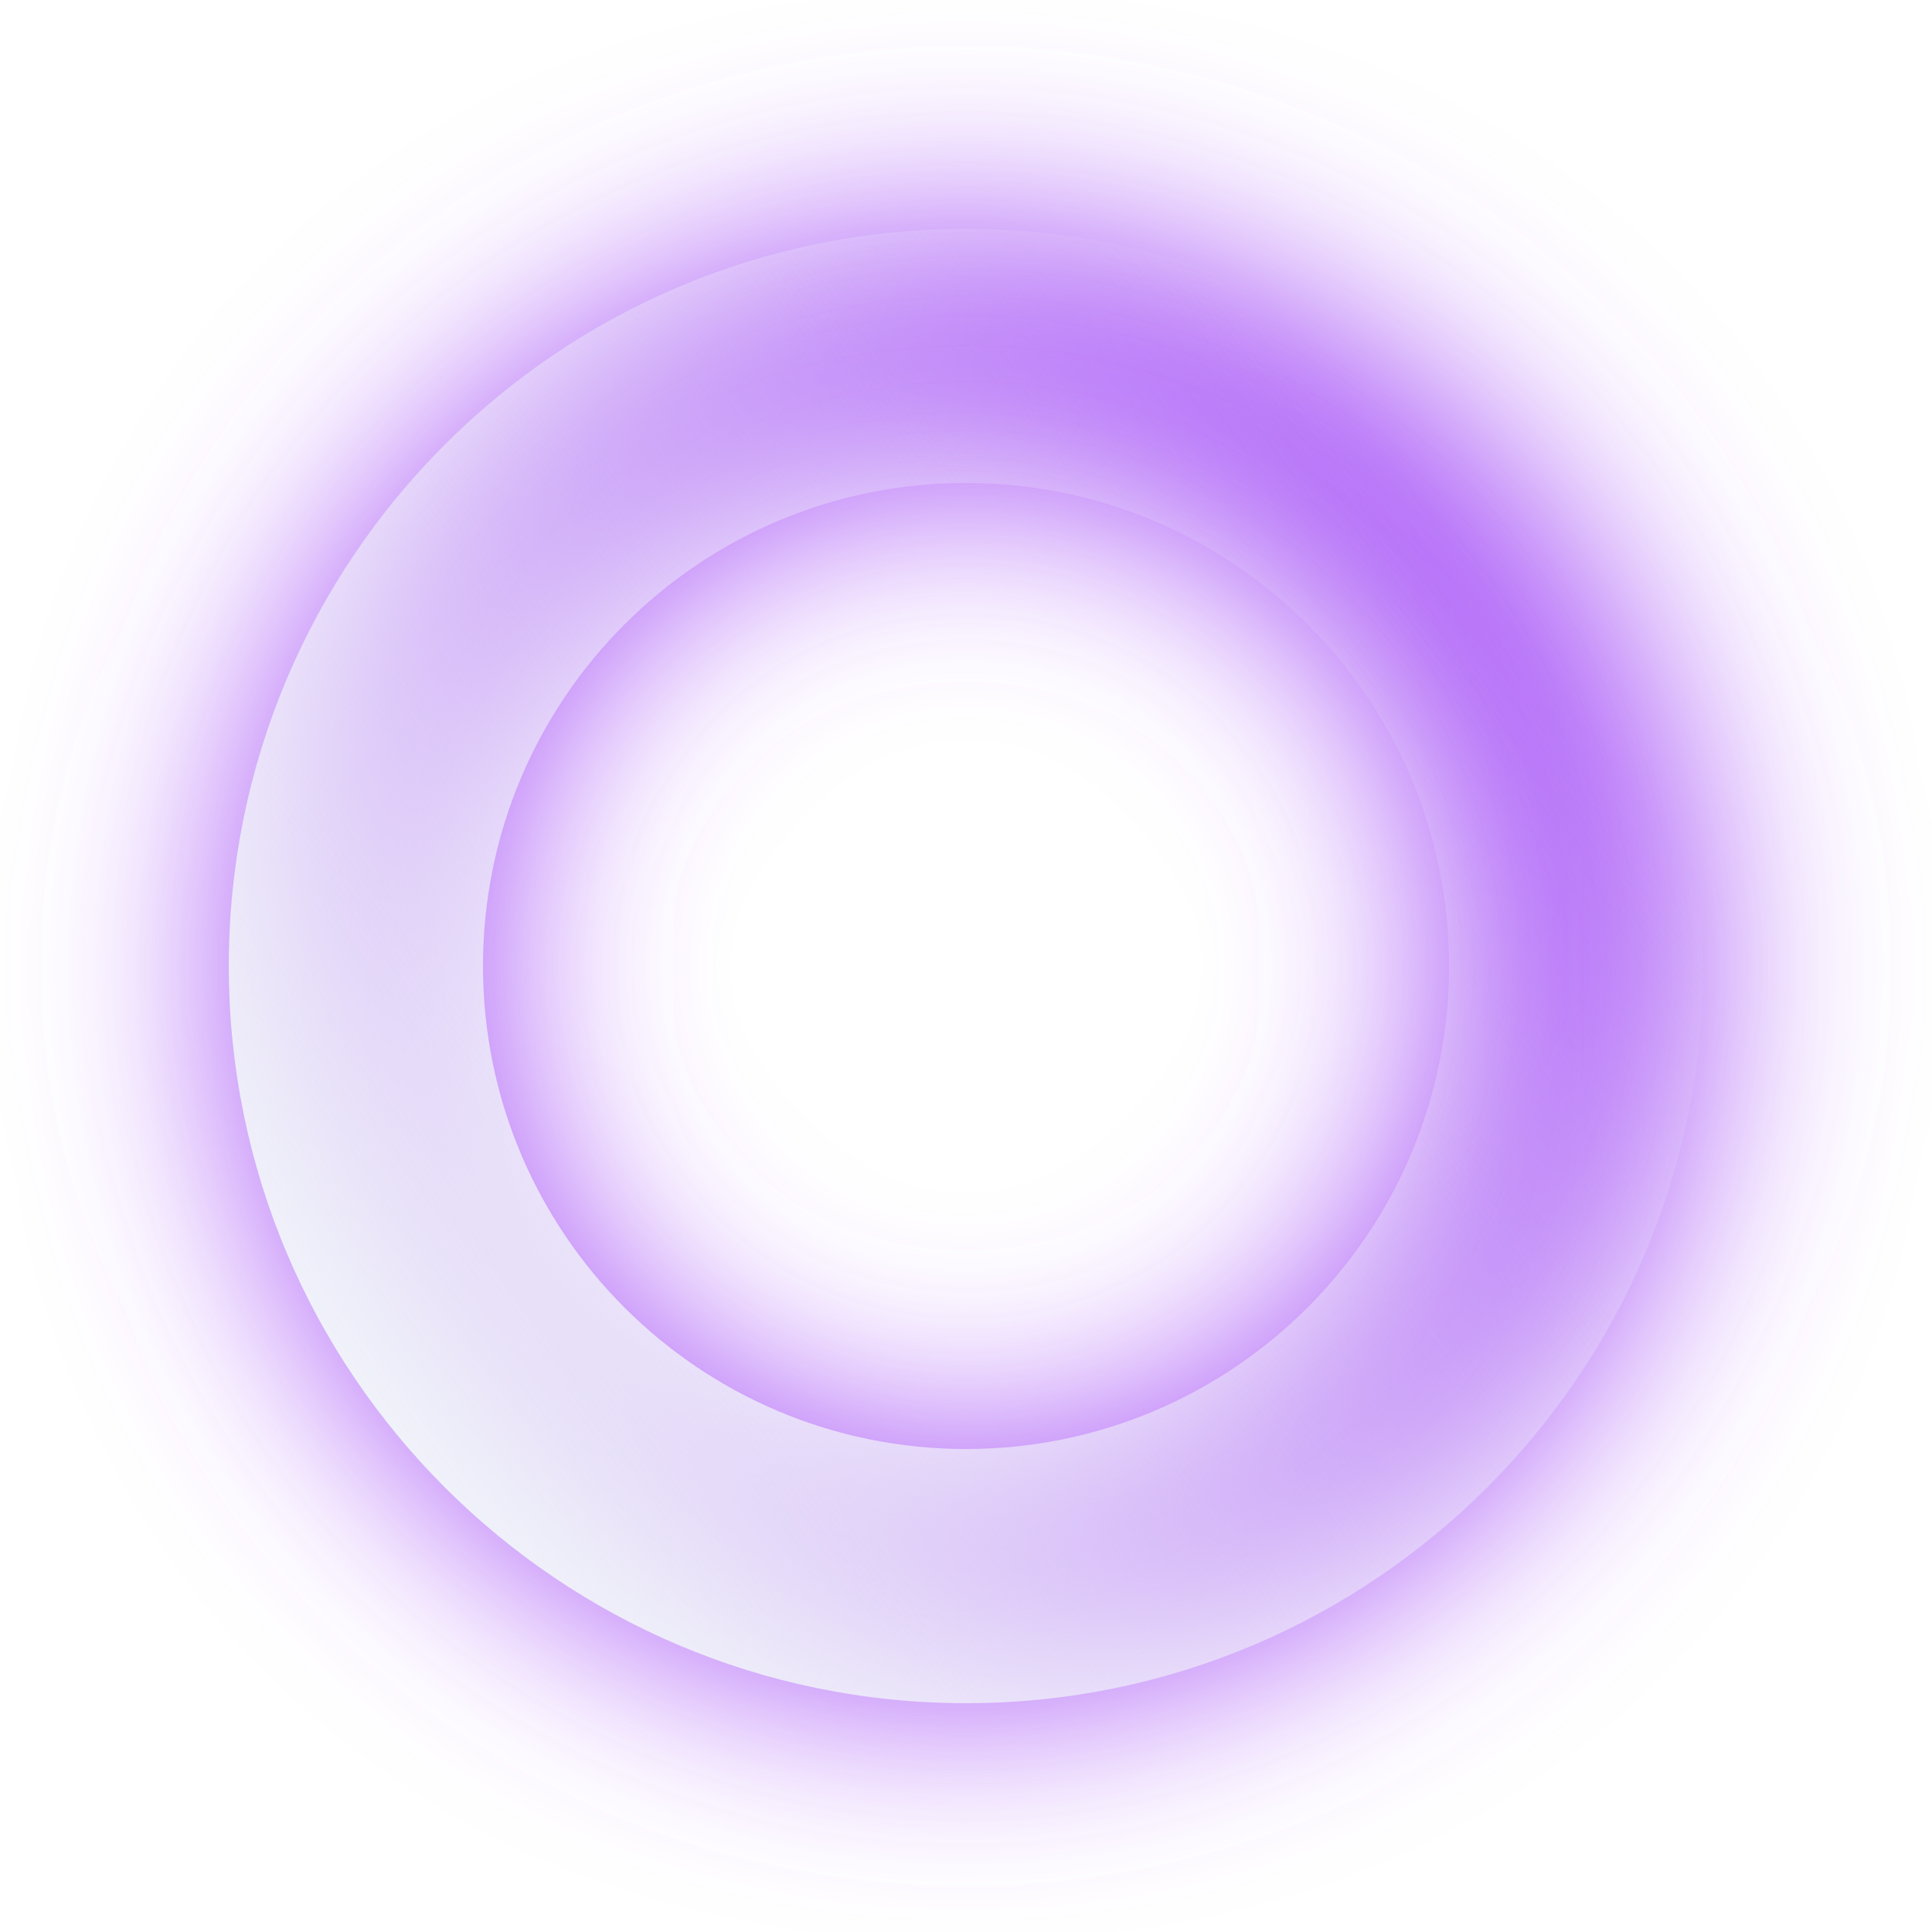
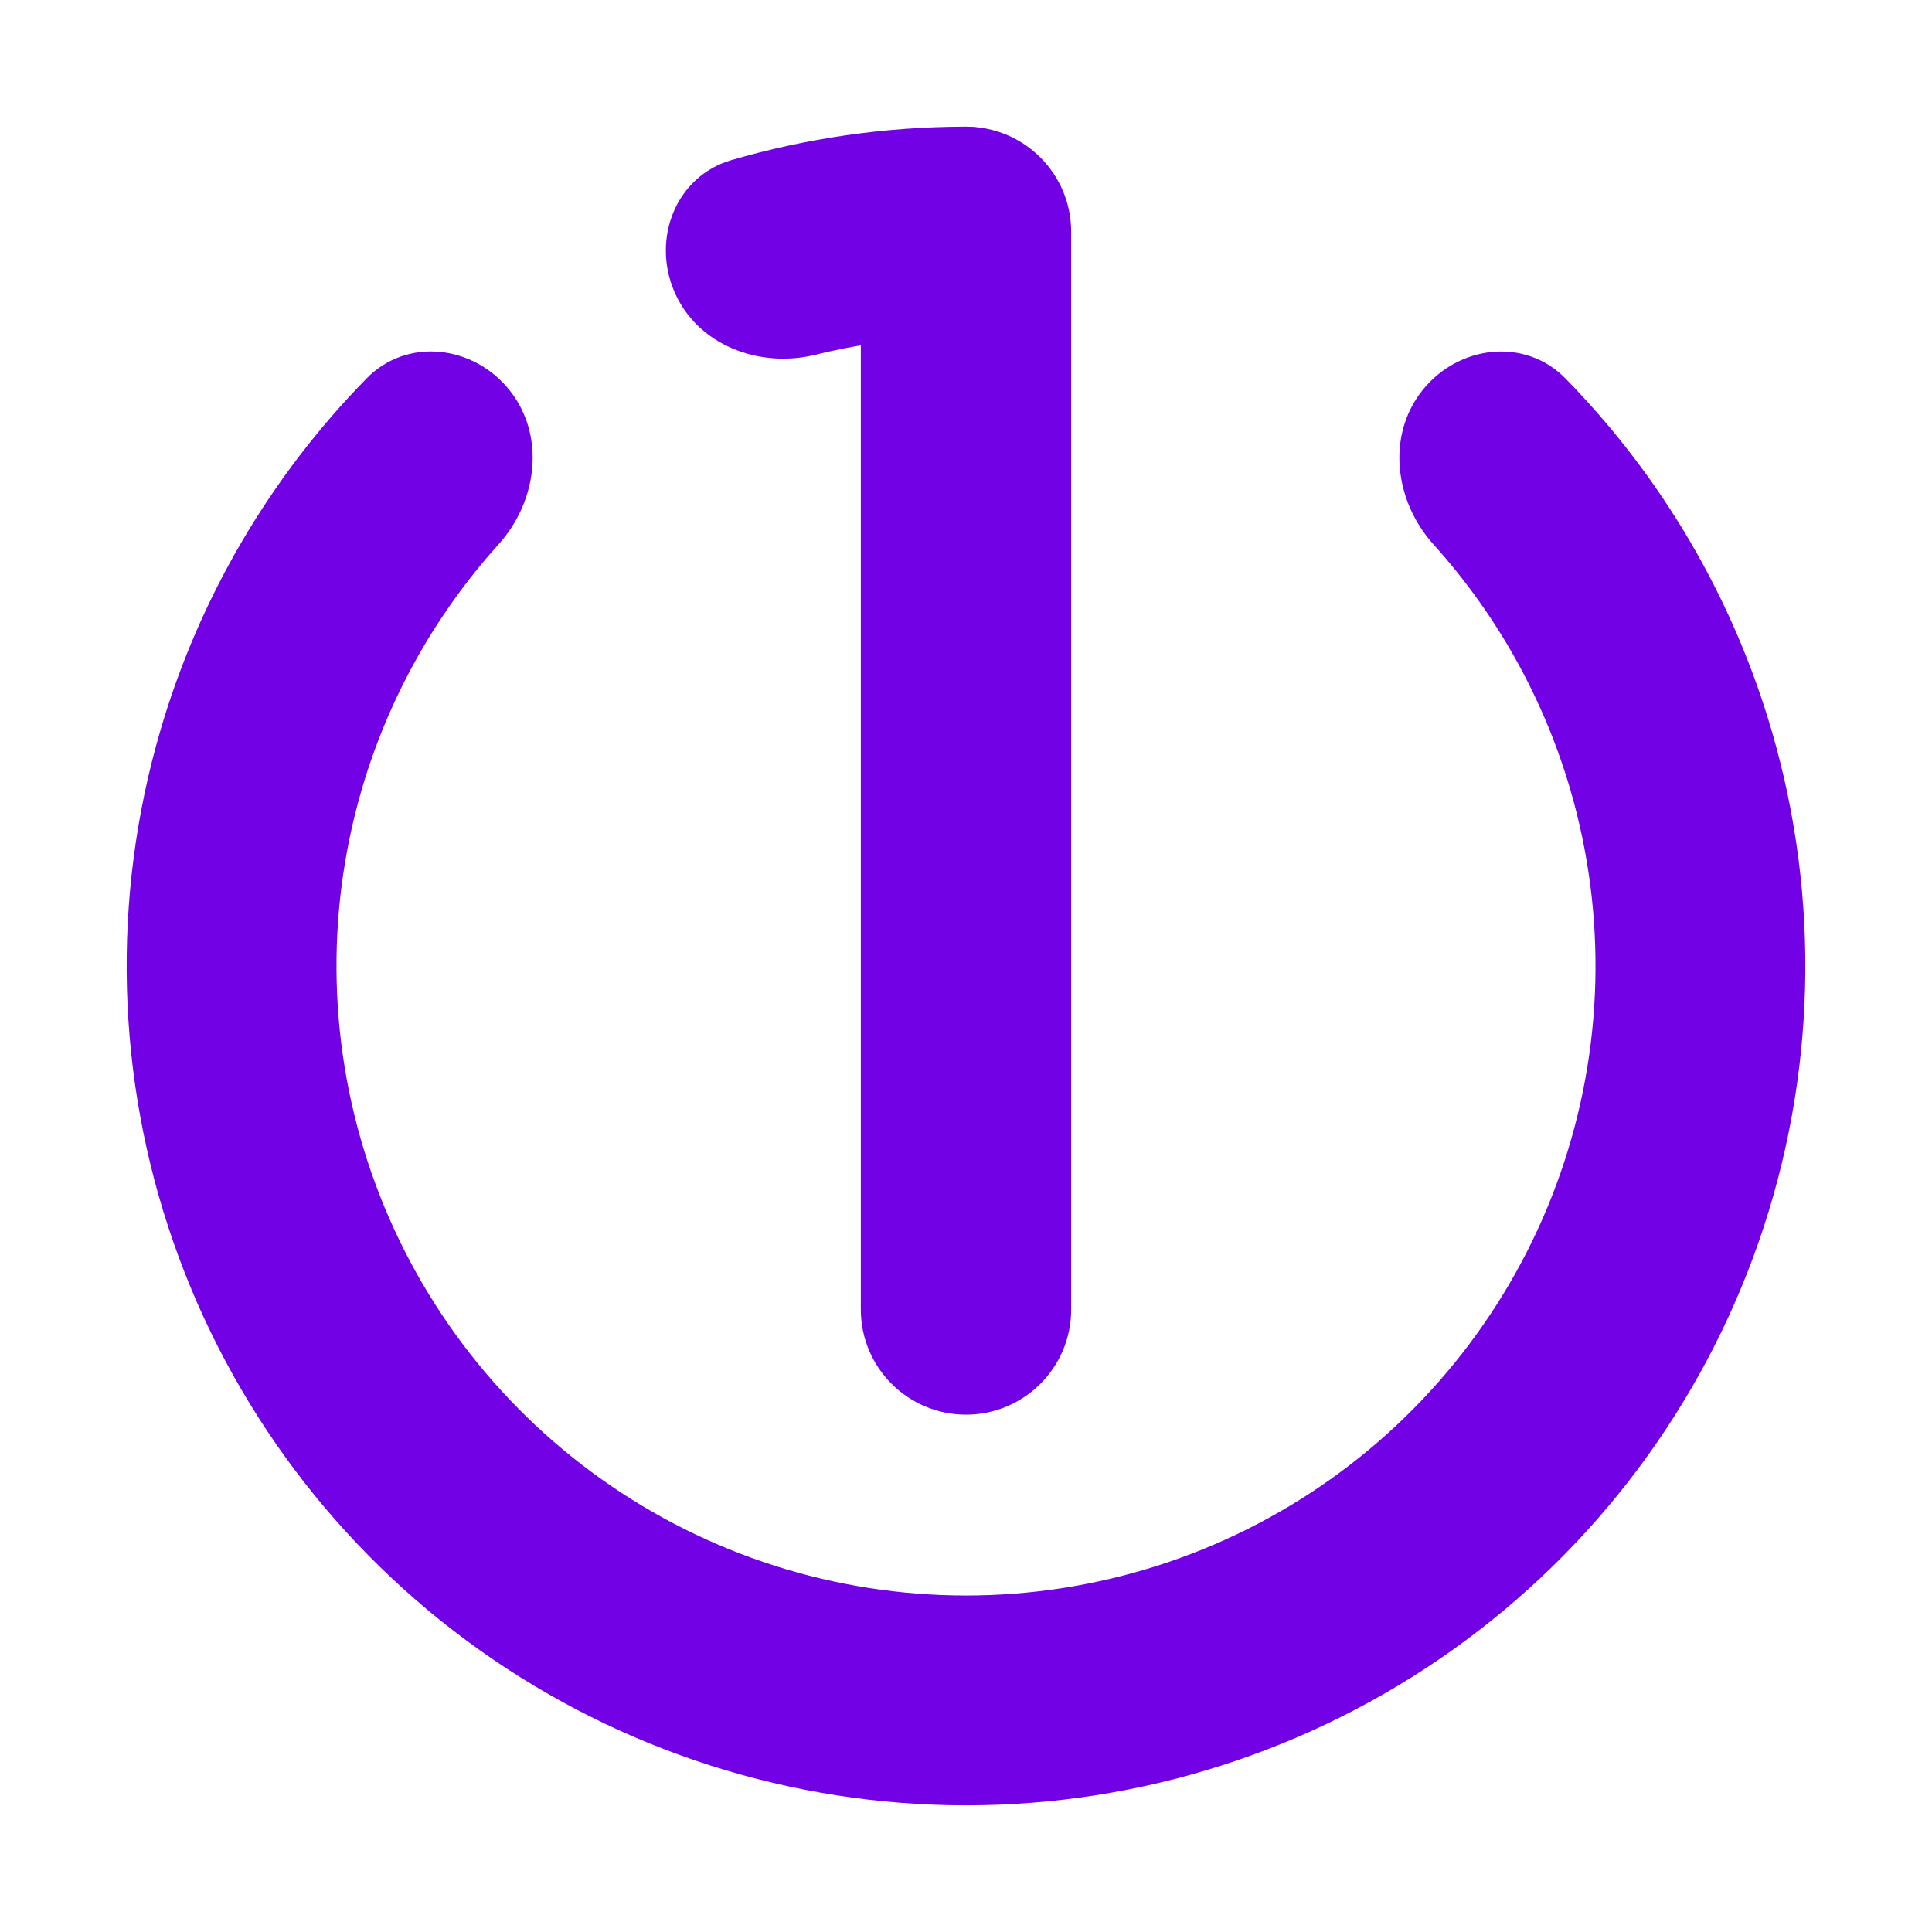
- <svg xmlns="http://www.w3.org/2000/svg" width="38" height="38">
-   <defs>
-     <linearGradient id="b" x1="87.629%" x2="9.97%" y1="28.473%" y2="86.882%">
-       <stop offset="0%" stop-color="#F1F5F9" stop-opacity="0" />
-       <stop offset="100%" stop-color="#F1F5F9" />
-     </linearGradient>
-     <filter id="a" width="141.4%" height="141.4%" x="-20.7%" y="-20.7%" filterUnits="objectBoundingBox">
-       <feGaussianBlur in="SourceGraphic" stdDeviation="2" />
-     </filter>
-   </defs>
-   <g fill="none" fill-rule="nonzero">
-     <path fill="#A855F7" d="M19 33.5c-8.008 0-14.5-6.492-14.5-14.5S10.992 4.5 19 4.5 33.5 10.992 33.5 19 27.008 33.5 19 33.5Zm0-5a9.5 9.5 0 1 0 0-19 9.5 9.5 0 0 0 0 19Z" filter="url(#a)" />
-     <path fill="url(#b)" d="M19 33.5c-8.008 0-14.5-6.492-14.5-14.5S10.992 4.5 19 4.5 33.5 10.992 33.5 19 27.008 33.5 19 33.5Zm0-5a9.5 9.5 0 1 0 0-19 9.5 9.5 0 0 0 0 19Z" />
-   </g>
+ <svg xmlns="http://www.w3.org/2000/svg" width="900" height="900" viewBox="0 0 900 900" fill="none">
+   <path d="M662.557 181.916C679.327 160.765 710.331 157.019 729.226 176.296C774.24 222.218 807.418 278.731 825.49 340.967C848.124 418.915 845.939 501.976 819.238 578.626C792.536 655.276 742.642 721.717 676.476 768.731C610.311 815.745 531.154 841.003 449.986 841C368.818 840.997 289.663 815.734 223.501 768.715C157.338 721.695 107.449 655.251 80.753 578.599C54.057 501.947 51.878 418.886 74.518 340.94C92.594 278.705 125.776 222.194 170.794 176.276C189.69 157 220.694 160.748 237.462 181.901V181.901C254.231 203.053 250.303 233.562 232.225 253.608C202.706 286.341 180.8 325.474 168.388 368.205C151.408 426.665 153.043 488.96 173.065 546.449C193.087 603.938 230.504 653.772 280.125 689.036C329.747 724.3 389.113 743.248 449.989 743.25C510.865 743.252 570.233 724.309 619.857 689.048C669.481 653.787 706.902 603.957 726.928 546.469C746.954 488.982 748.593 426.686 731.618 368.225C719.209 325.494 697.306 286.359 667.789 253.623C649.713 233.576 645.787 203.067 662.557 181.916V181.916Z" fill="#7301E5" />
+   <path d="M314.194 135.984C303.479 111.208 314.83 82.116 340.748 74.573C375.928 64.336 412.376 59.093 449.015 59.001C476.008 58.933 495.098 83.647 491.8 110.438V110.438C488.502 137.229 464.013 155.844 437.047 157.036C417.761 157.889 398.605 160.644 379.86 165.261C353.651 171.717 324.909 160.759 314.194 135.984V135.984Z" fill="#7301E5" />
+   <rect x="401" y="59" width="98" height="600" rx="49" fill="#7301E5" />
</svg>
